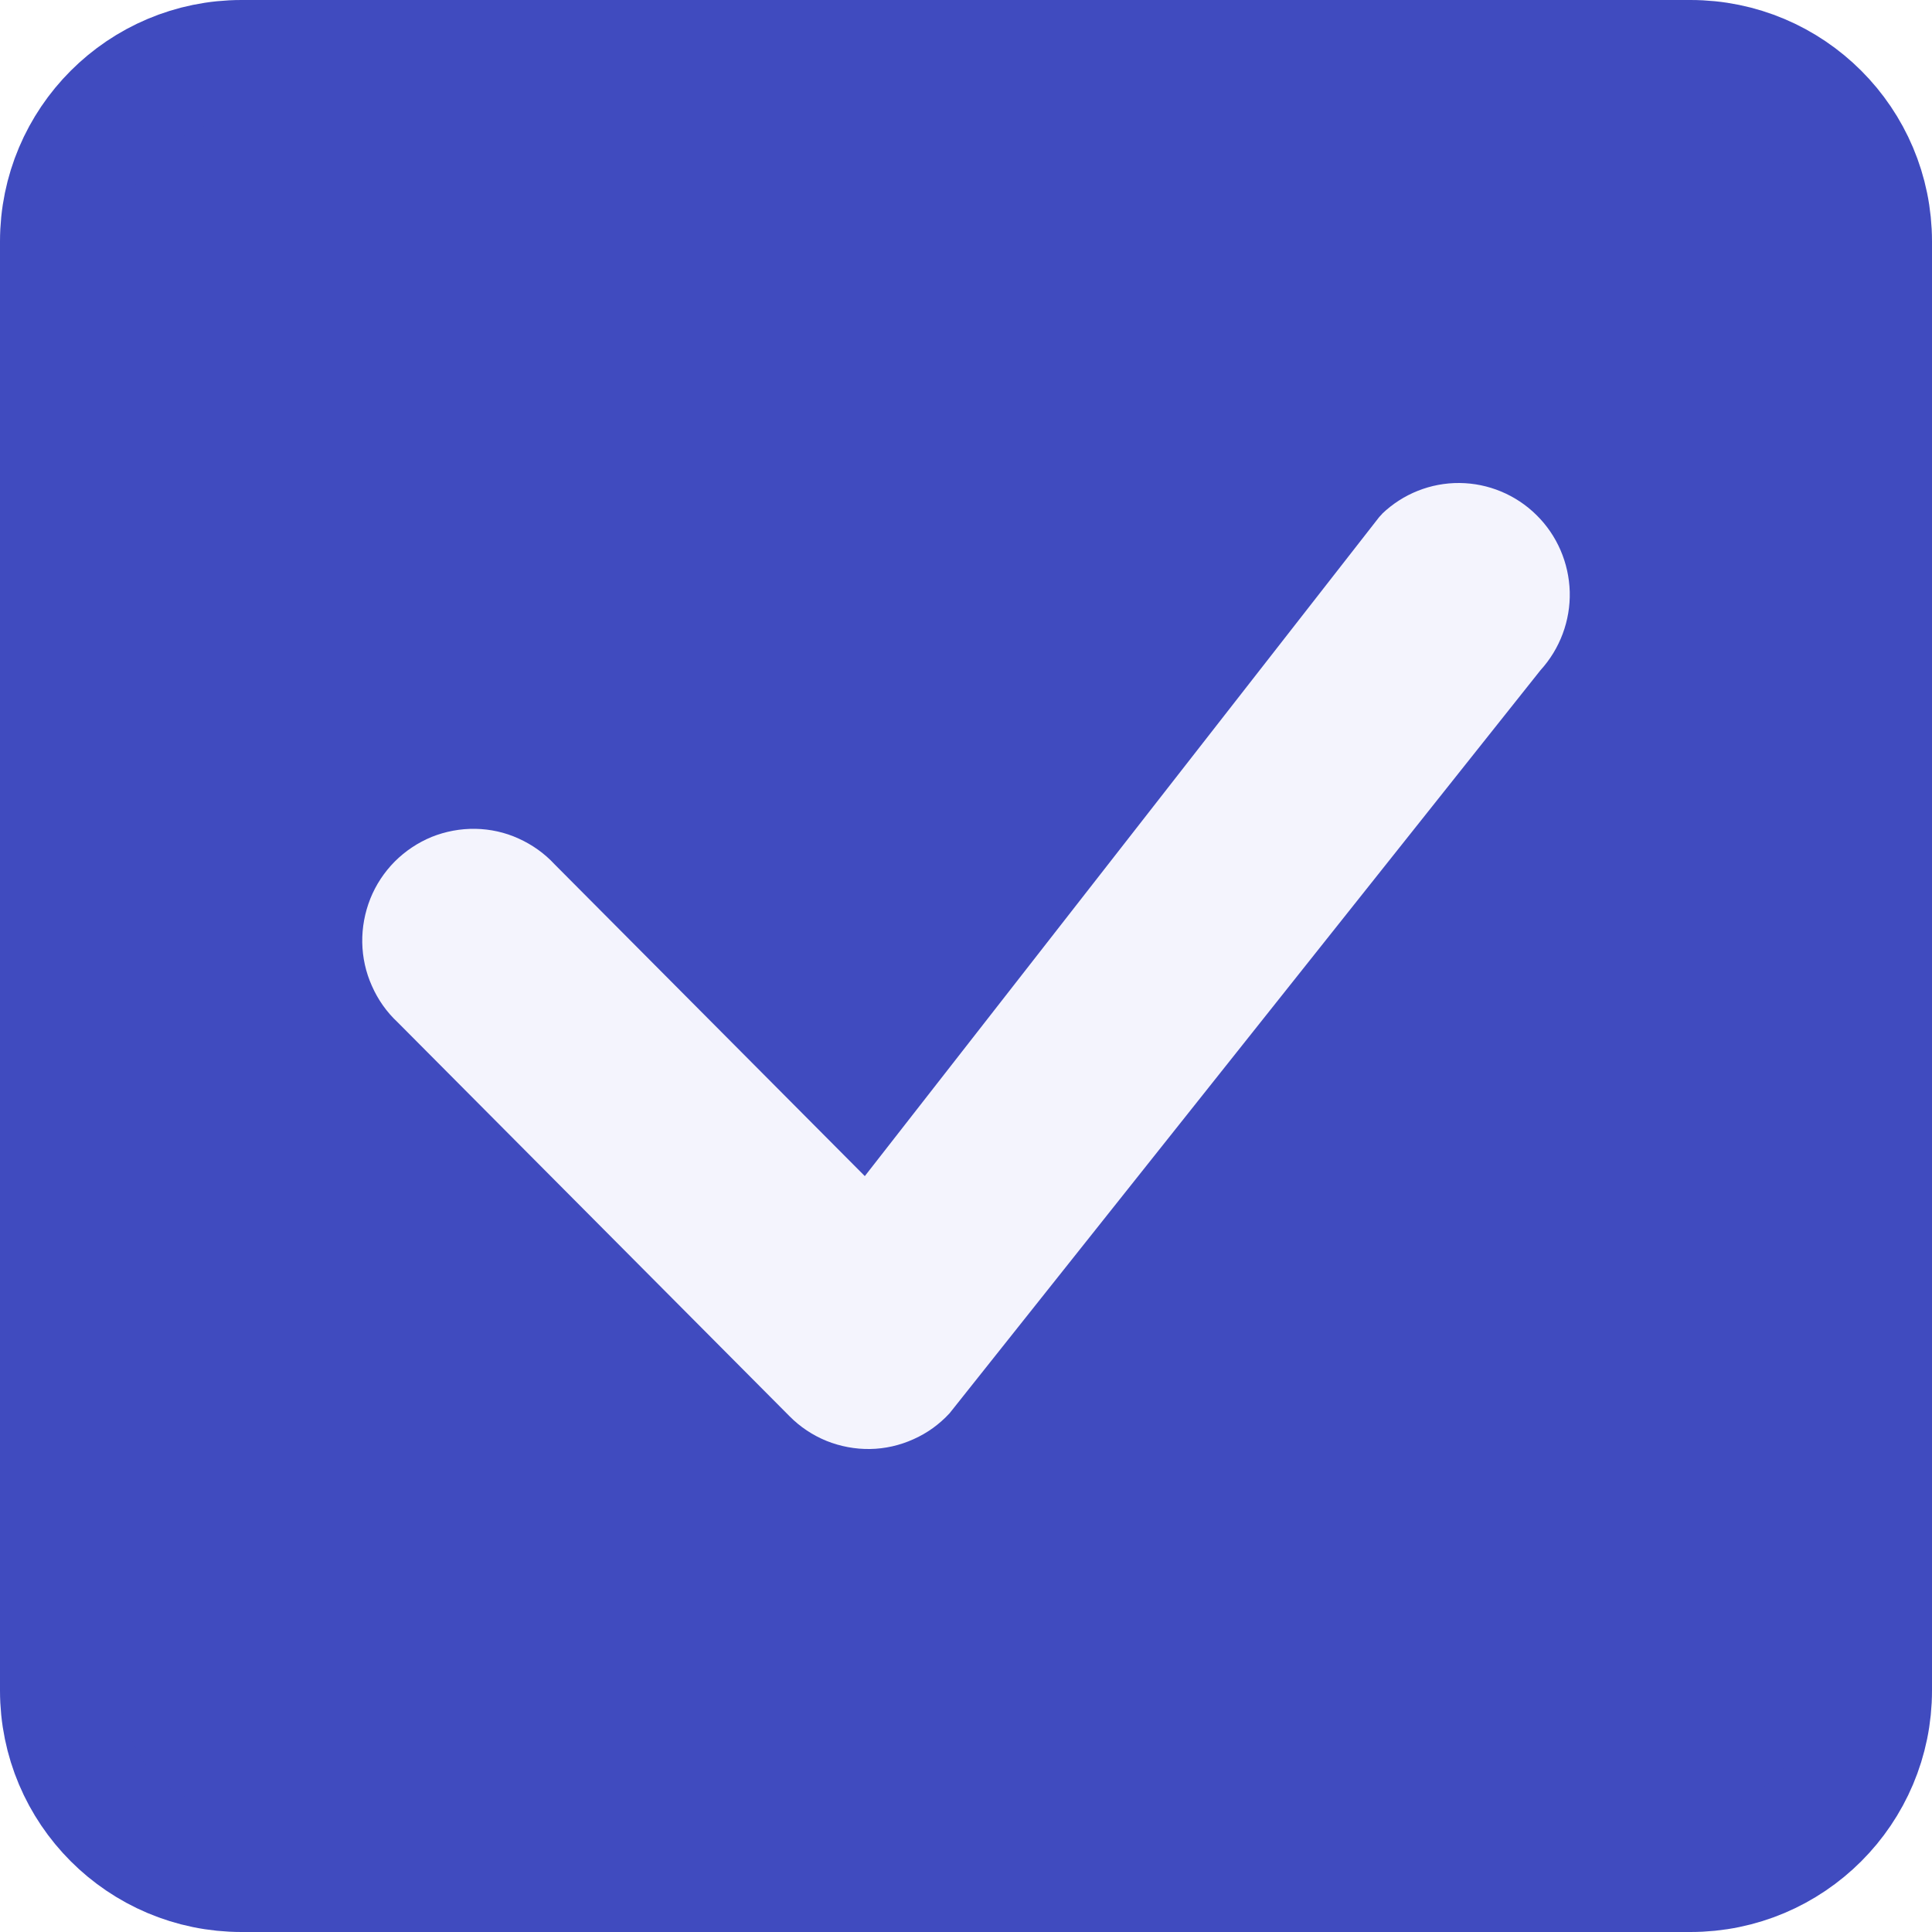
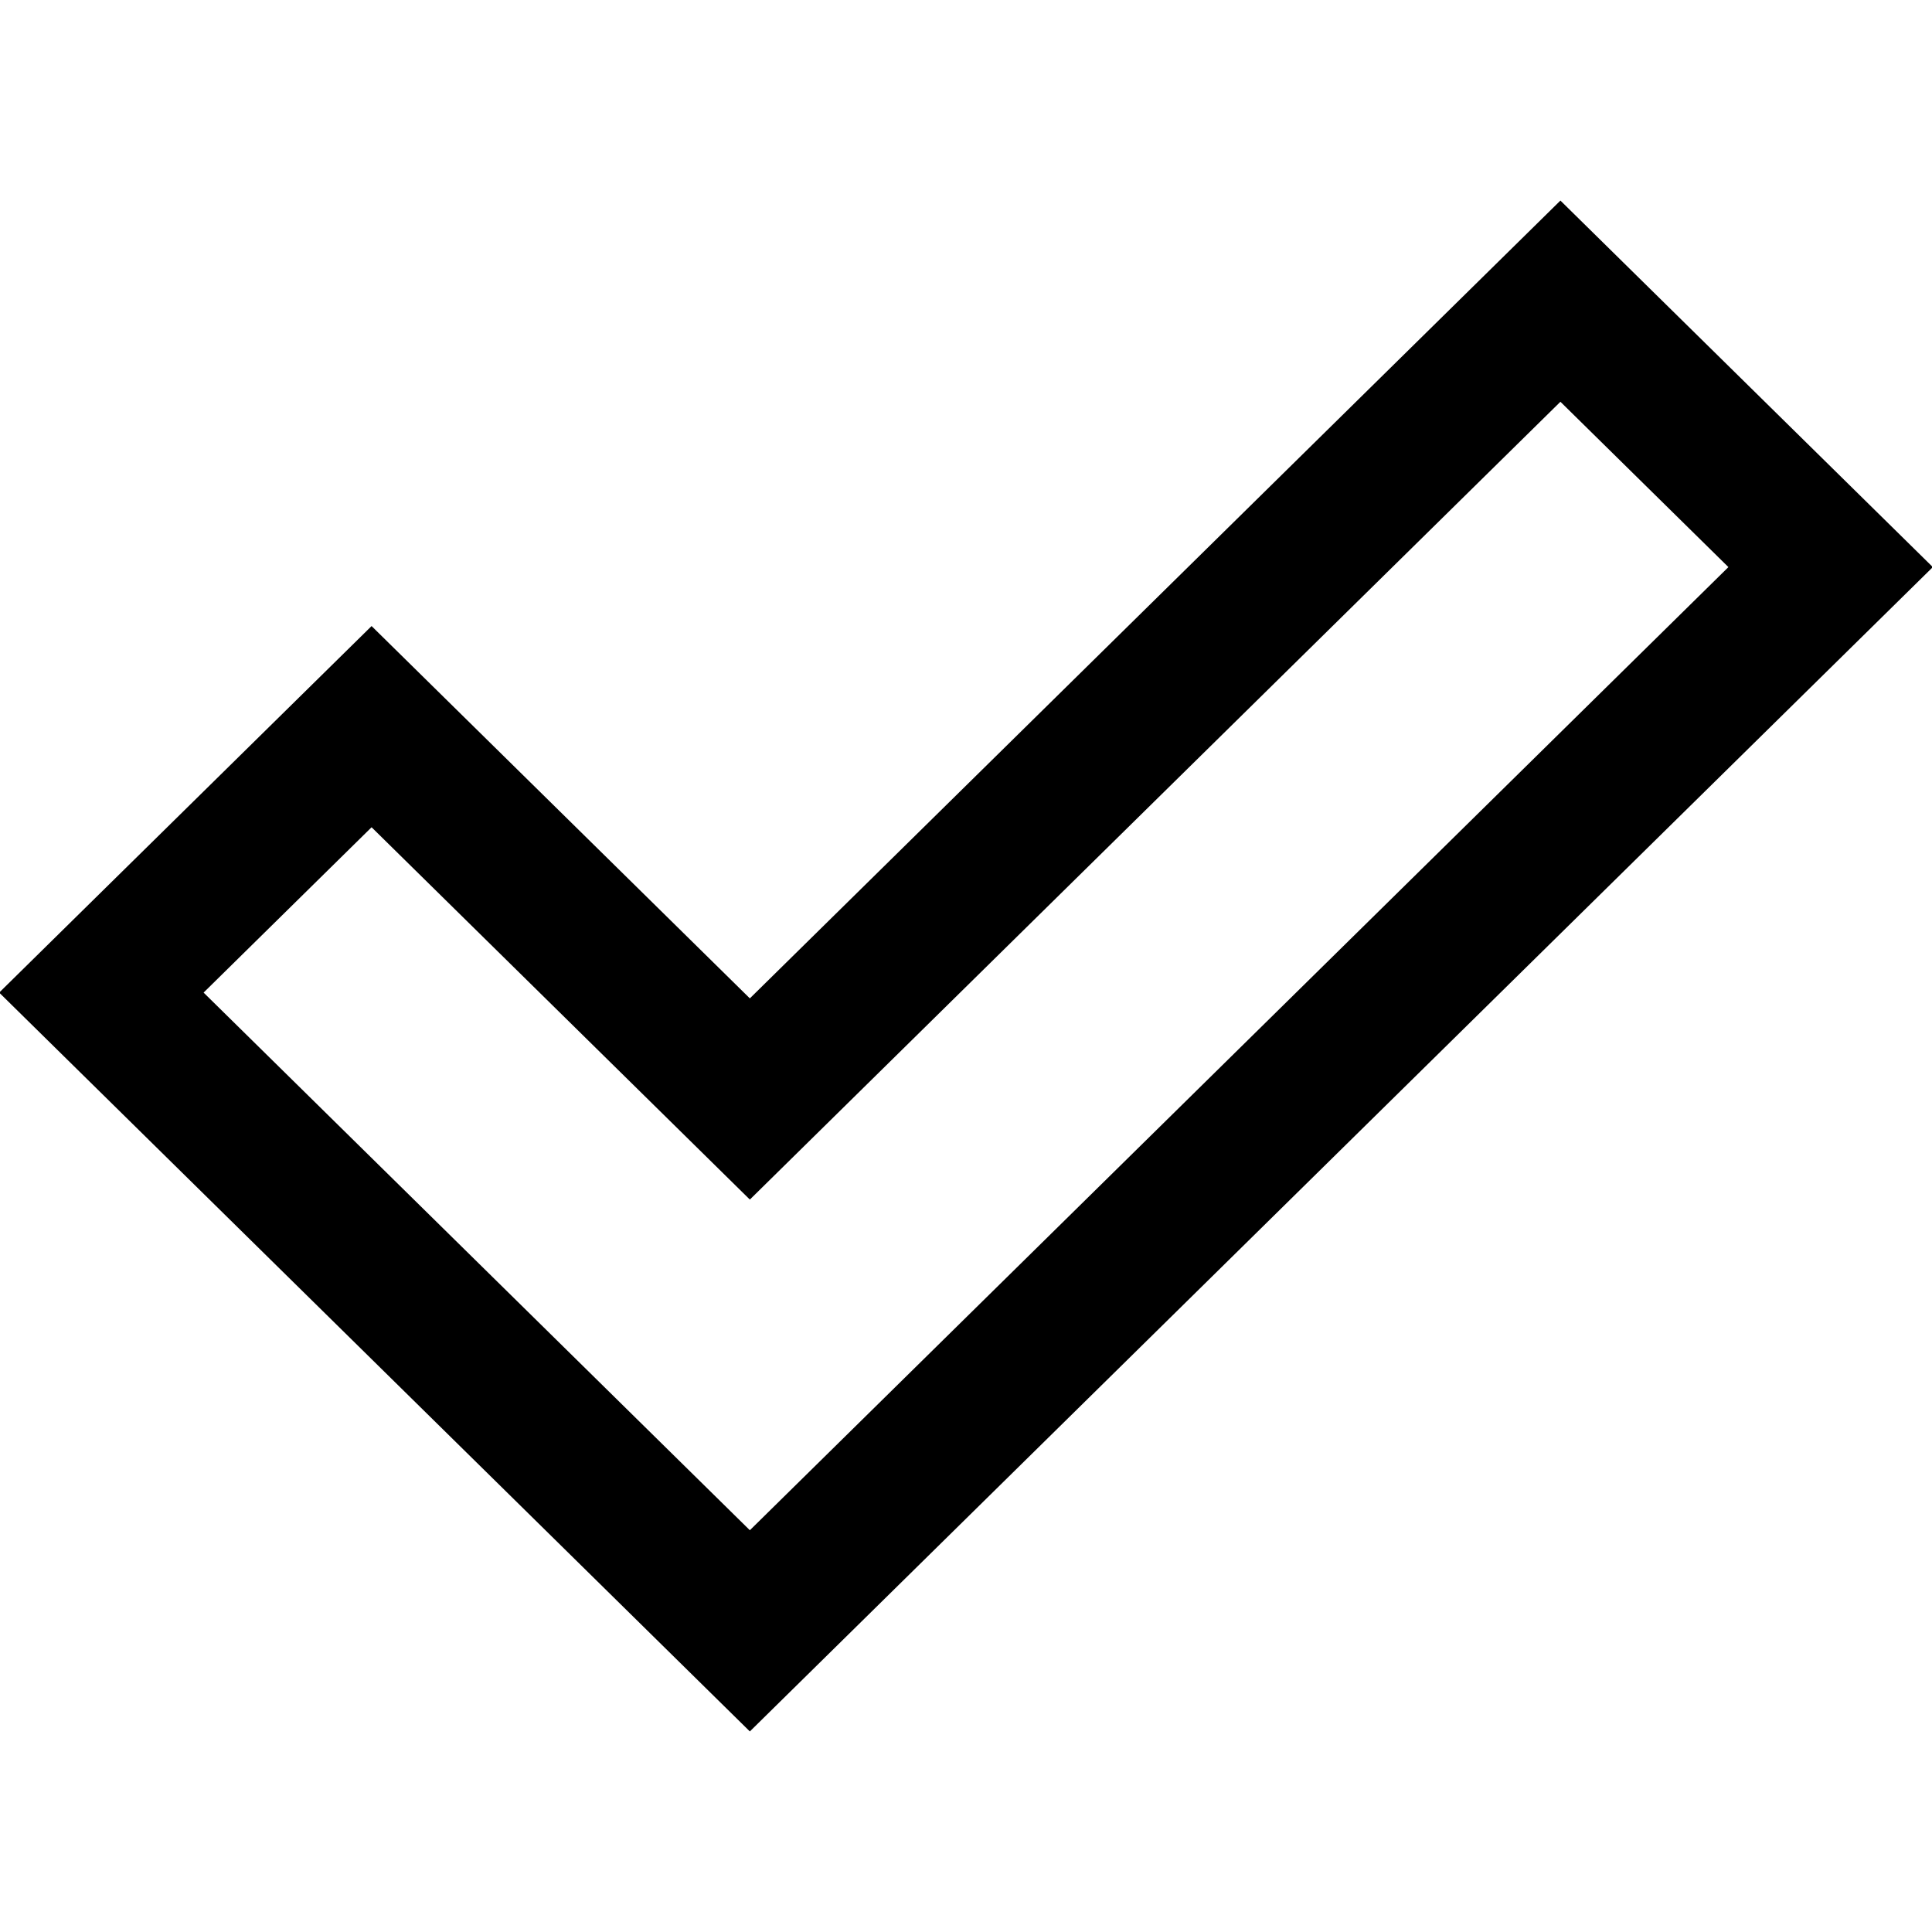
- <svg xmlns="http://www.w3.org/2000/svg" width="16" height="16" viewBox="0 0 16 16" fill="none">
-   <rect x="0.5" y="0.5" width="15" height="15" rx="1.5" fill="#404BBF" />
-   <path d="M11.446 4.255C11.618 4.09 11.848 3.998 12.087 4C12.325 4.002 12.554 4.097 12.724 4.265C12.895 4.433 12.993 4.661 13 4.901C13.006 5.14 12.919 5.373 12.758 5.55L7.864 11.704C7.779 11.796 7.678 11.869 7.565 11.919C7.452 11.97 7.33 11.998 7.206 12C7.083 12.002 6.96 11.979 6.845 11.933C6.73 11.886 6.626 11.817 6.539 11.729L3.293 8.466C3.202 8.381 3.13 8.279 3.08 8.165C3.029 8.052 3.002 7.929 3 7.805C2.998 7.681 3.021 7.558 3.067 7.442C3.113 7.327 3.182 7.223 3.269 7.135C3.357 7.047 3.461 6.978 3.575 6.931C3.69 6.885 3.813 6.862 3.936 6.864C4.06 6.866 4.182 6.893 4.294 6.944C4.407 6.995 4.509 7.067 4.593 7.158L7.162 9.74L11.422 4.282C11.43 4.273 11.438 4.264 11.447 4.255H11.446Z" fill="#F4F4FD" />
-   <rect x="0.5" y="0.5" width="15" height="15" rx="1.5" stroke="#404BBF" />
+ <svg xmlns="http://www.w3.org/2000/svg" version="1.1" width="512" height="512" viewBox="0 0 512 512">
+   <g id="icomoon-ignore">
+ </g>
+   <path d="M198.717 458.848l-198.934-195.8 98.689-97.135 100.245 98.666 214.81-211.426 98.689 97.135-313.499 308.56zM53.956 263.048l144.762 142.481 259.328-255.241-44.518-43.816-214.81 211.426-100.245-98.667-44.517 43.817z" />
</svg>
